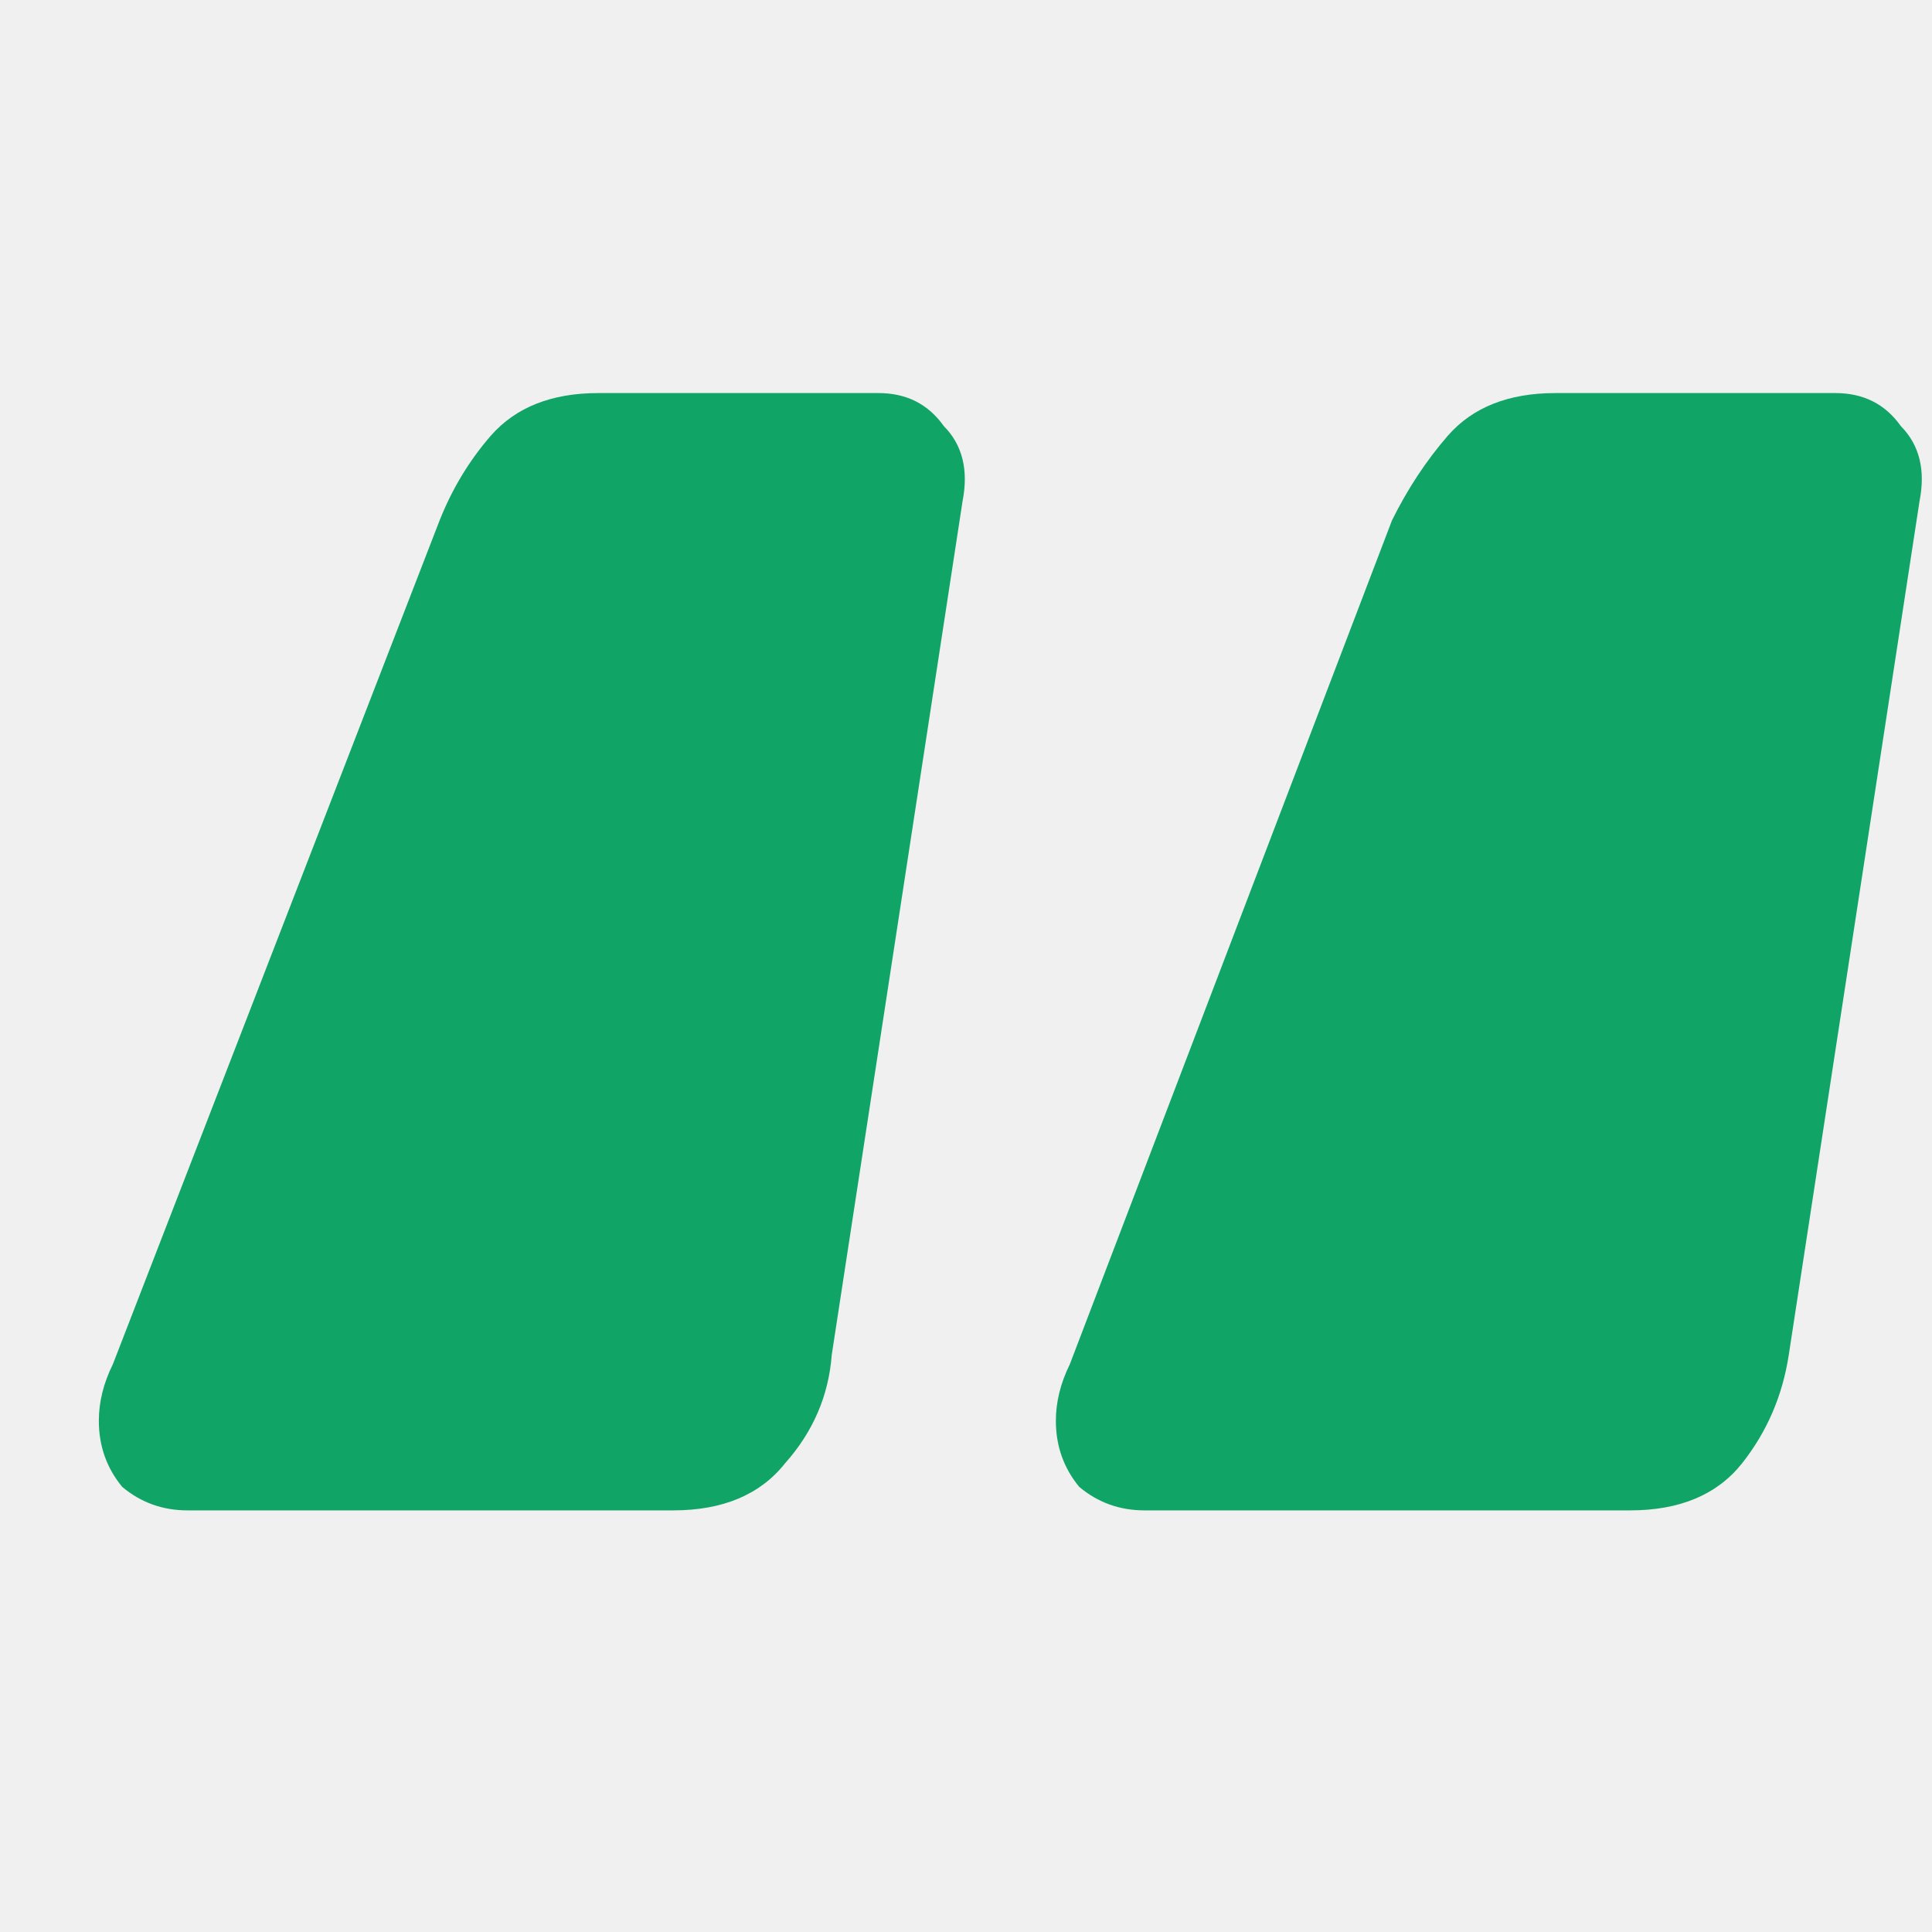
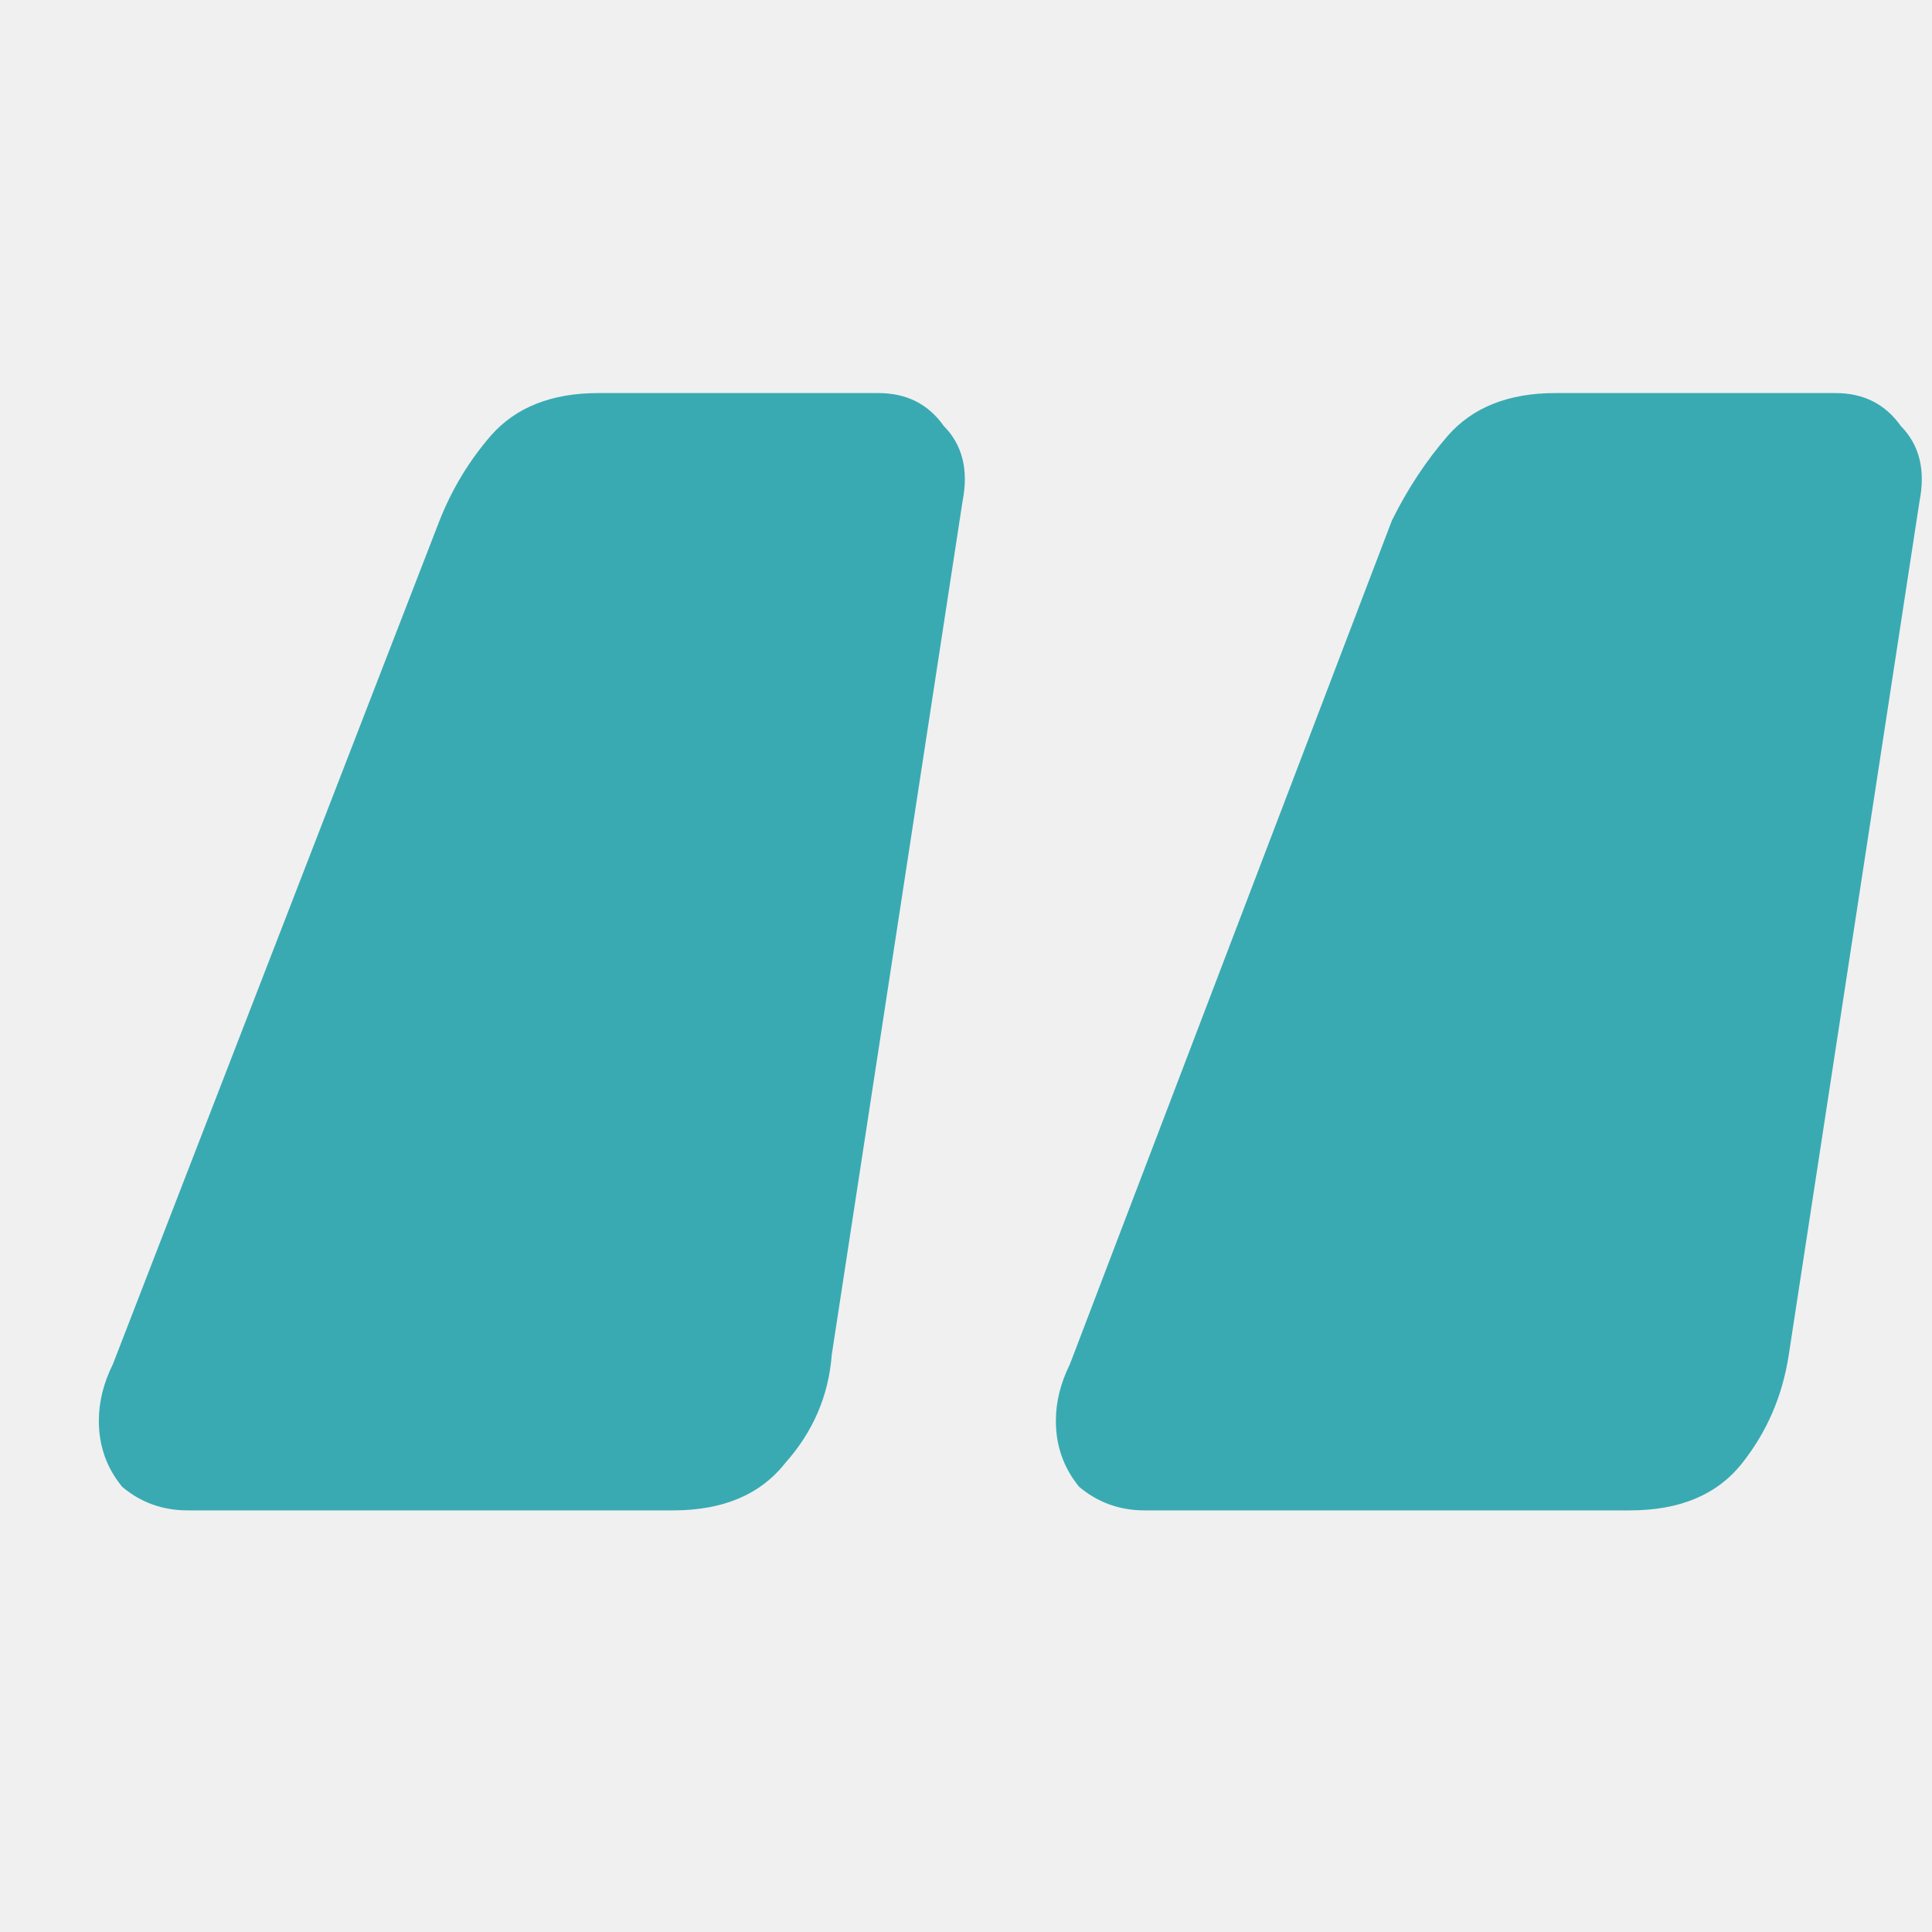
<svg xmlns="http://www.w3.org/2000/svg" width="31" height="31" viewBox="0 0 31 31" fill="none">
-   <g clip-path="url(#clip0_924_466)">
-     <path d="M18.365 24.235C17.965 24.235 17.616 24.109 17.316 23.857C17.067 23.554 16.942 23.201 16.942 22.798C16.942 22.495 17.017 22.193 17.166 21.89L22.335 8.35C22.585 7.845 22.884 7.391 23.234 6.988C23.633 6.534 24.207 6.307 24.957 6.307H29.451C29.9 6.307 30.25 6.484 30.5 6.837C30.799 7.139 30.899 7.543 30.799 8.047L28.702 21.739C28.602 22.394 28.352 22.974 27.953 23.479C27.553 23.983 26.954 24.235 26.155 24.235H18.365ZM3.009 24.235C2.61 24.235 2.26 24.109 1.96 23.857C1.711 23.554 1.586 23.201 1.586 22.798C1.586 22.495 1.661 22.193 1.811 21.89L7.054 8.35C7.254 7.845 7.528 7.391 7.878 6.988C8.278 6.534 8.852 6.307 9.601 6.307H14.095C14.545 6.307 14.894 6.484 15.144 6.837C15.444 7.139 15.543 7.543 15.444 8.047L13.346 21.739C13.296 22.394 13.047 22.974 12.597 23.479C12.198 23.983 11.598 24.235 10.799 24.235H3.009Z" fill="#10A466" />
+   <g clip-path="url(#clip0_1_611)">
+     <path d="M18.365 24.235C17.966 24.235 17.616 24.109 17.316 23.857C17.067 23.554 16.942 23.201 16.942 22.797C16.942 22.495 17.017 22.192 17.167 21.89L22.335 8.349C22.585 7.845 22.884 7.391 23.234 6.988C23.634 6.534 24.208 6.307 24.957 6.307H29.451C29.901 6.307 30.25 6.483 30.5 6.836C30.799 7.139 30.899 7.542 30.799 8.047L28.702 21.738C28.602 22.394 28.353 22.974 27.953 23.478C27.554 23.983 26.954 24.235 26.155 24.235H18.365ZM3.009 24.235C2.61 24.235 2.26 24.109 1.961 23.857C1.711 23.554 1.586 23.201 1.586 22.797C1.586 22.495 1.661 22.192 1.811 21.89L7.054 8.349C7.254 7.845 7.529 7.391 7.878 6.988C8.278 6.534 8.852 6.307 9.601 6.307H14.095C14.545 6.307 14.895 6.483 15.144 6.836C15.444 7.139 15.544 7.542 15.444 8.047L13.346 21.738C13.296 22.394 13.047 22.974 12.597 23.478C12.198 23.983 11.599 24.235 10.8 24.235H3.009Z" fill="#39AAB2" />
  </g>
  <defs>
-     <clipPath id="clip0_924_466">
+     <clipPath id="clip0_1_611">
      <rect width="30.194" height="30.194" fill="white" transform="translate(0.642578 0.645996)" />
    </clipPath>
  </defs>
</svg>
